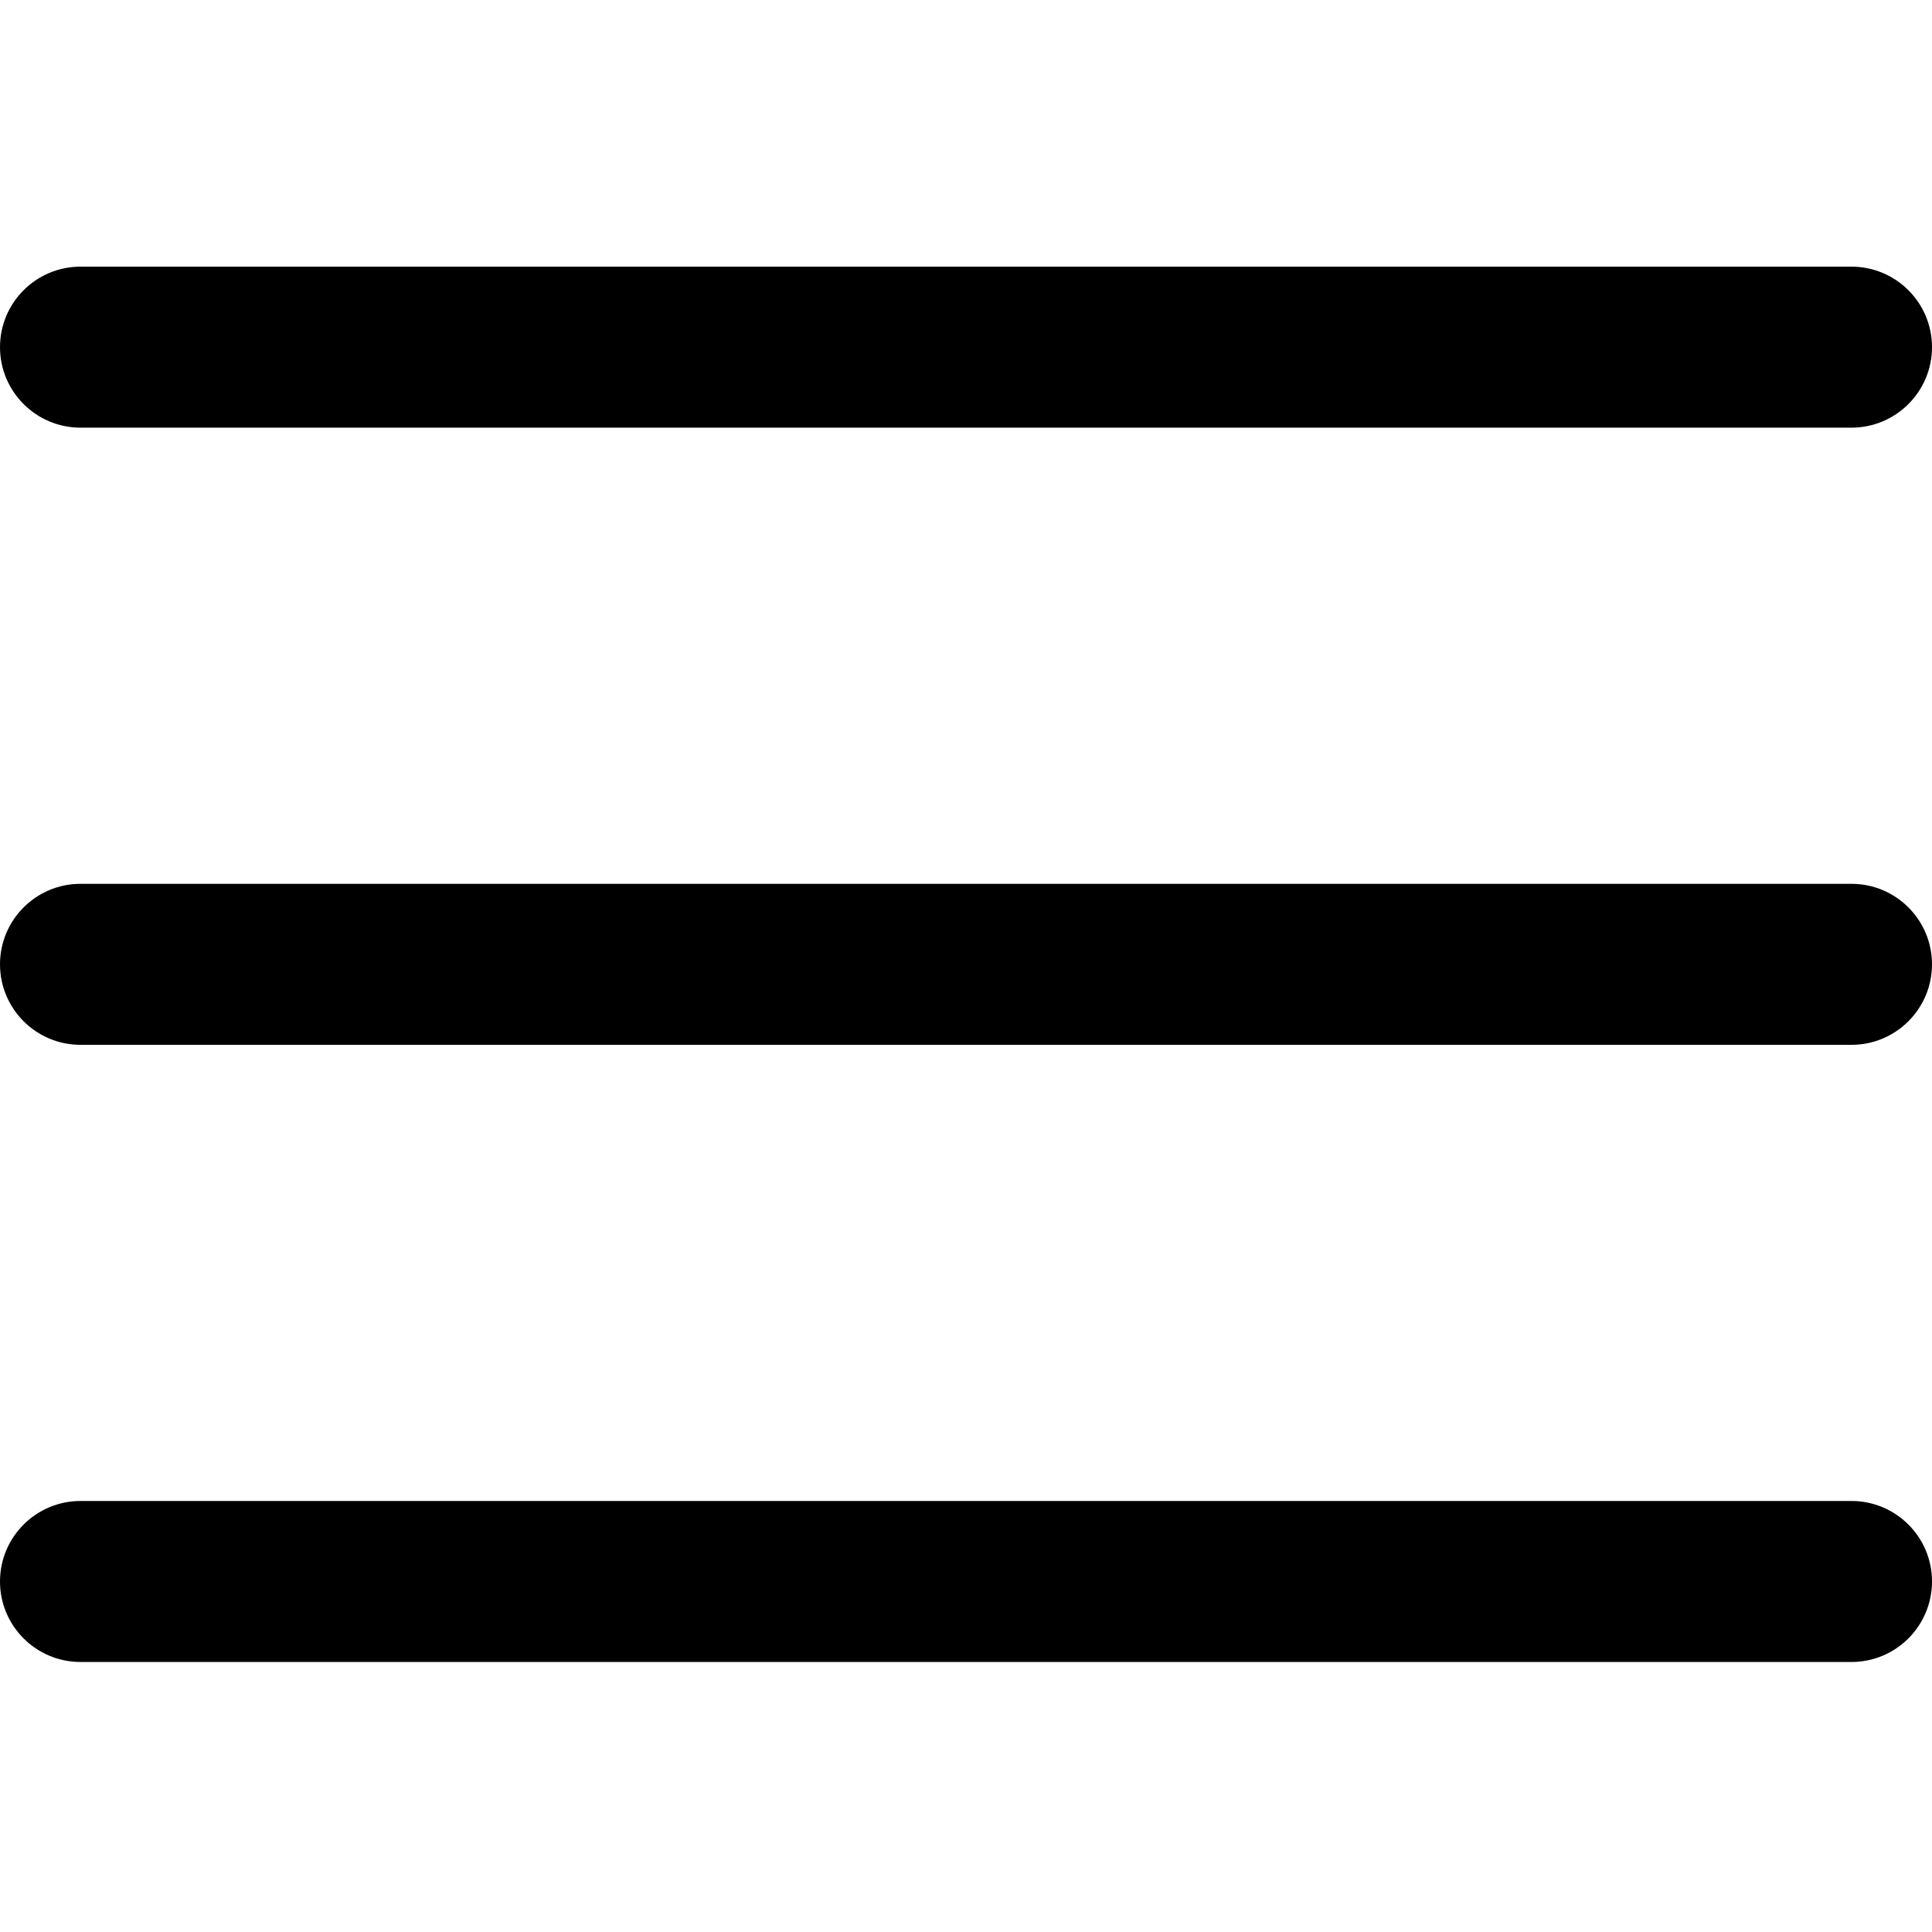
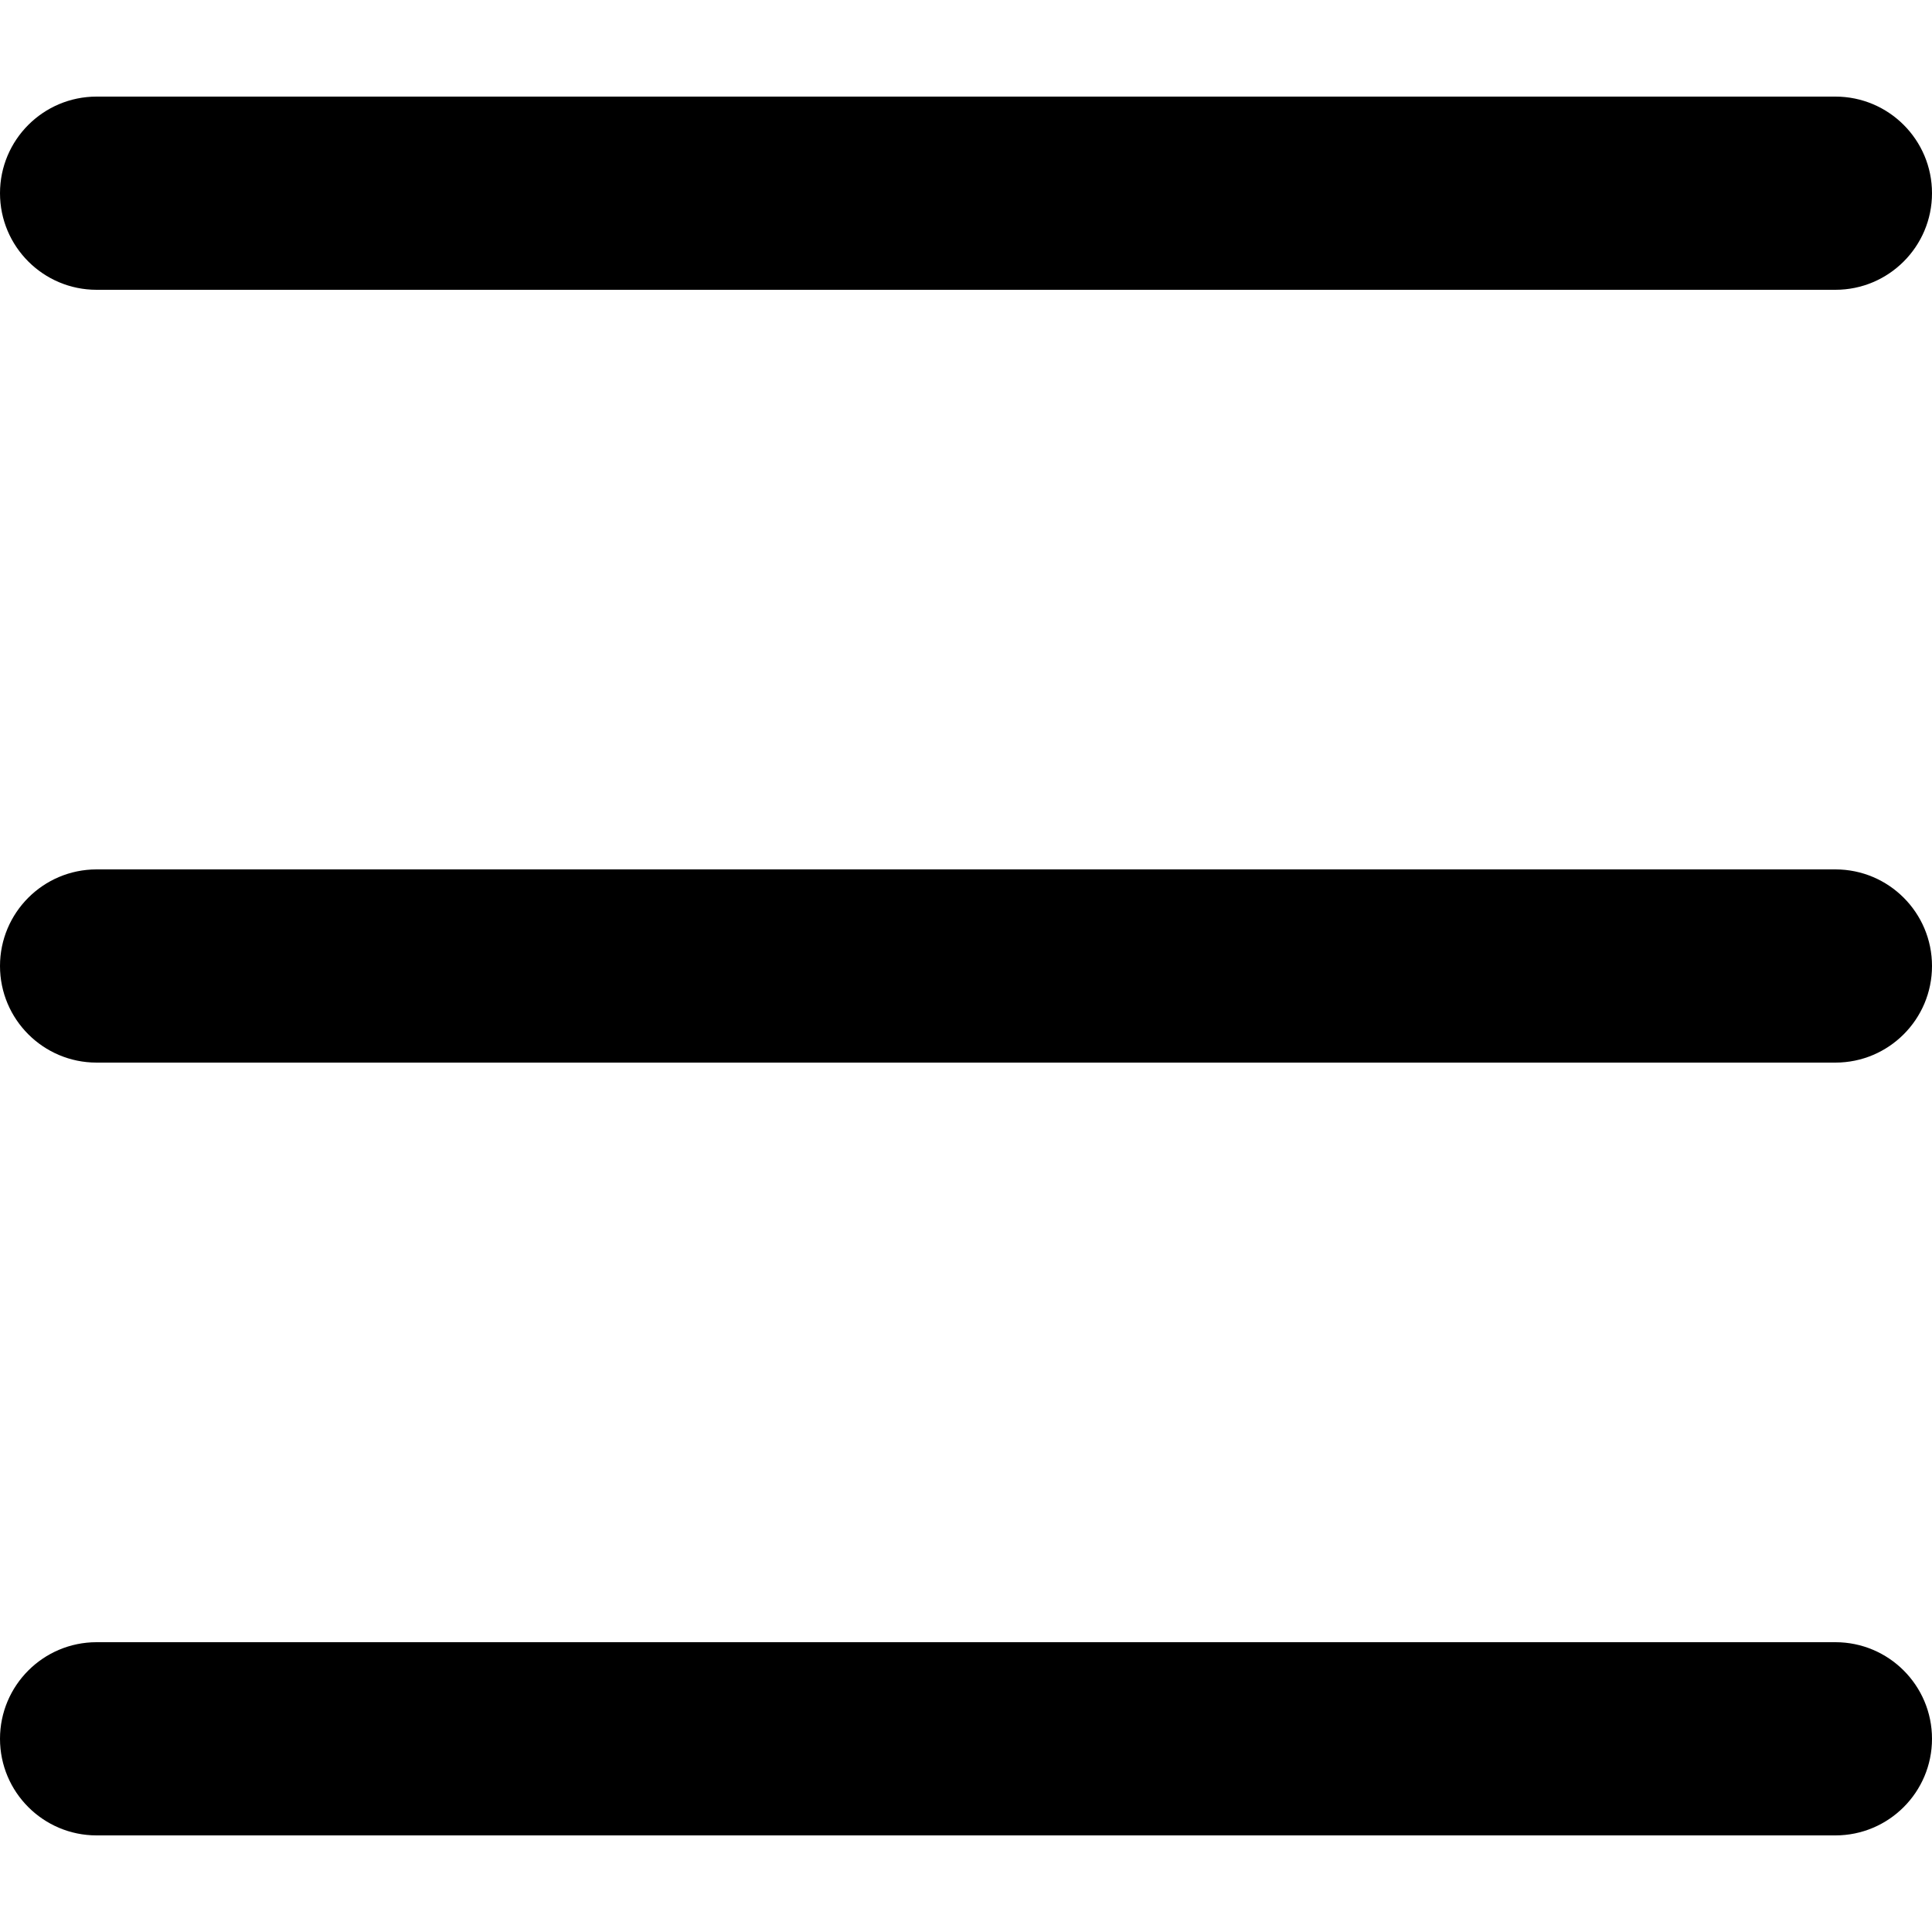
- <svg xmlns="http://www.w3.org/2000/svg" height="384pt" viewBox="0 -53 384 384" width="384pt">
-   <path d="m368 154.668h-352c-8.832 0-16-7.168-16-16s7.168-16 16-16h352c8.832 0 16 7.168 16 16s-7.168 16-16 16zm0 0" />
-   <path d="m368 32h-352c-8.832 0-16-7.168-16-16s7.168-16 16-16h352c8.832 0 16 7.168 16 16s-7.168 16-16 16zm0 0" />
-   <path d="m368 277.332h-352c-8.832 0-16-7.168-16-16s7.168-16 16-16h352c8.832 0 16 7.168 16 16s-7.168 16-16 16zm0 0" />
+ <svg xmlns="http://www.w3.org/2000/svg" version="1.1" id="Capa_1" x="0px" y="0px" width="612px" height="612px" viewBox="0 0 612 612" style="enable-background:new 0 0 612 612;" xml:space="preserve">
+   <g>
+     <g id="_x33__6_">
+       <g>
+         <path d="M581.4,520.199H30.6c-16.891,0-30.6,13.709-30.6,30.6C0,567.691,13.709,581.4,30.6,581.4h550.8     c16.891,0,30.6-13.709,30.6-30.602C612,533.908,598.291,520.199,581.4,520.199z M30.6,91.799h550.8     c16.891,0,30.6-13.708,30.6-30.6c0-16.892-13.709-30.6-30.6-30.6H30.6C13.709,30.6,0,44.308,0,61.2     C0,78.091,13.709,91.799,30.6,91.799z M581.4,275.399H30.6C13.709,275.399,0,289.108,0,306s13.709,30.6,30.6,30.6h550.8     c16.891,0,30.6-13.709,30.6-30.6S598.291,275.399,581.4,275.399z" />
+       </g>
+     </g>
+   </g>
+   <g>
+ </g>
+   <g>
+ </g>
+   <g>
+ </g>
+   <g>
+ </g>
+   <g>
+ </g>
+   <g>
+ </g>
+   <g>
+ </g>
+   <g>
+ </g>
+   <g>
+ </g>
+   <g>
+ </g>
+   <g>
+ </g>
+   <g>
+ </g>
+   <g>
+ </g>
+   <g>
+ </g>
+   <g>
+ </g>
</svg>
